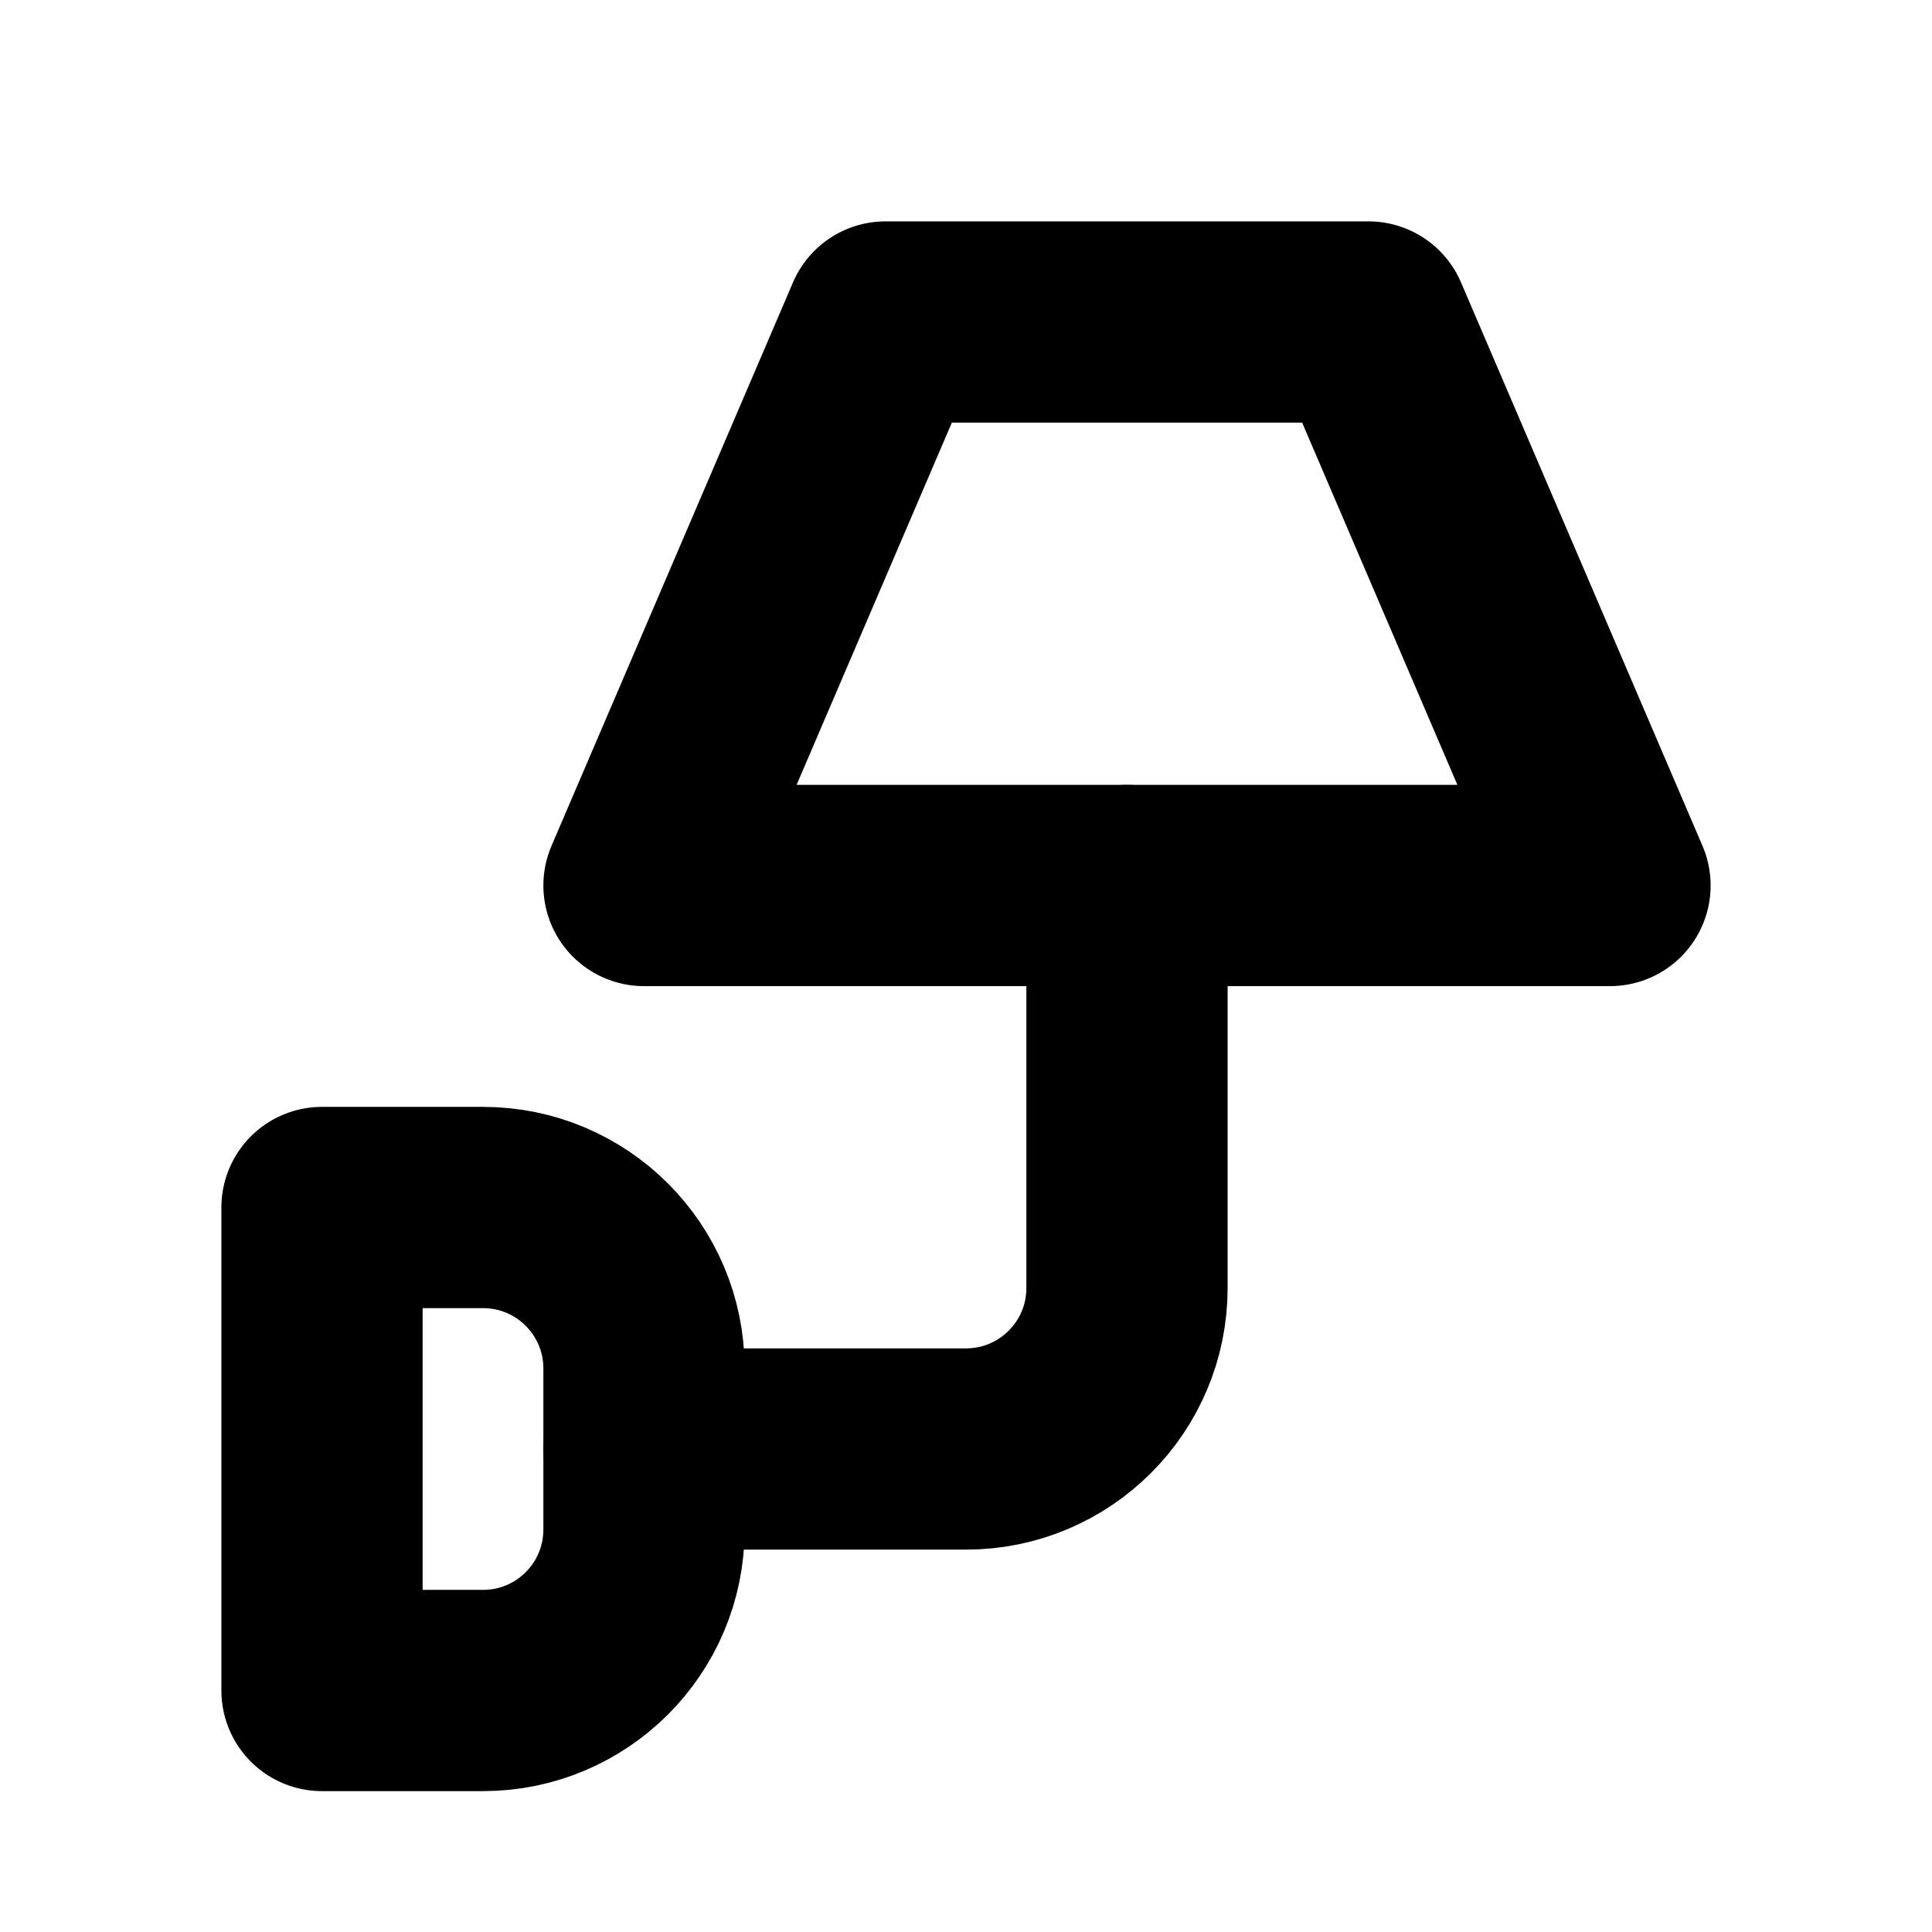
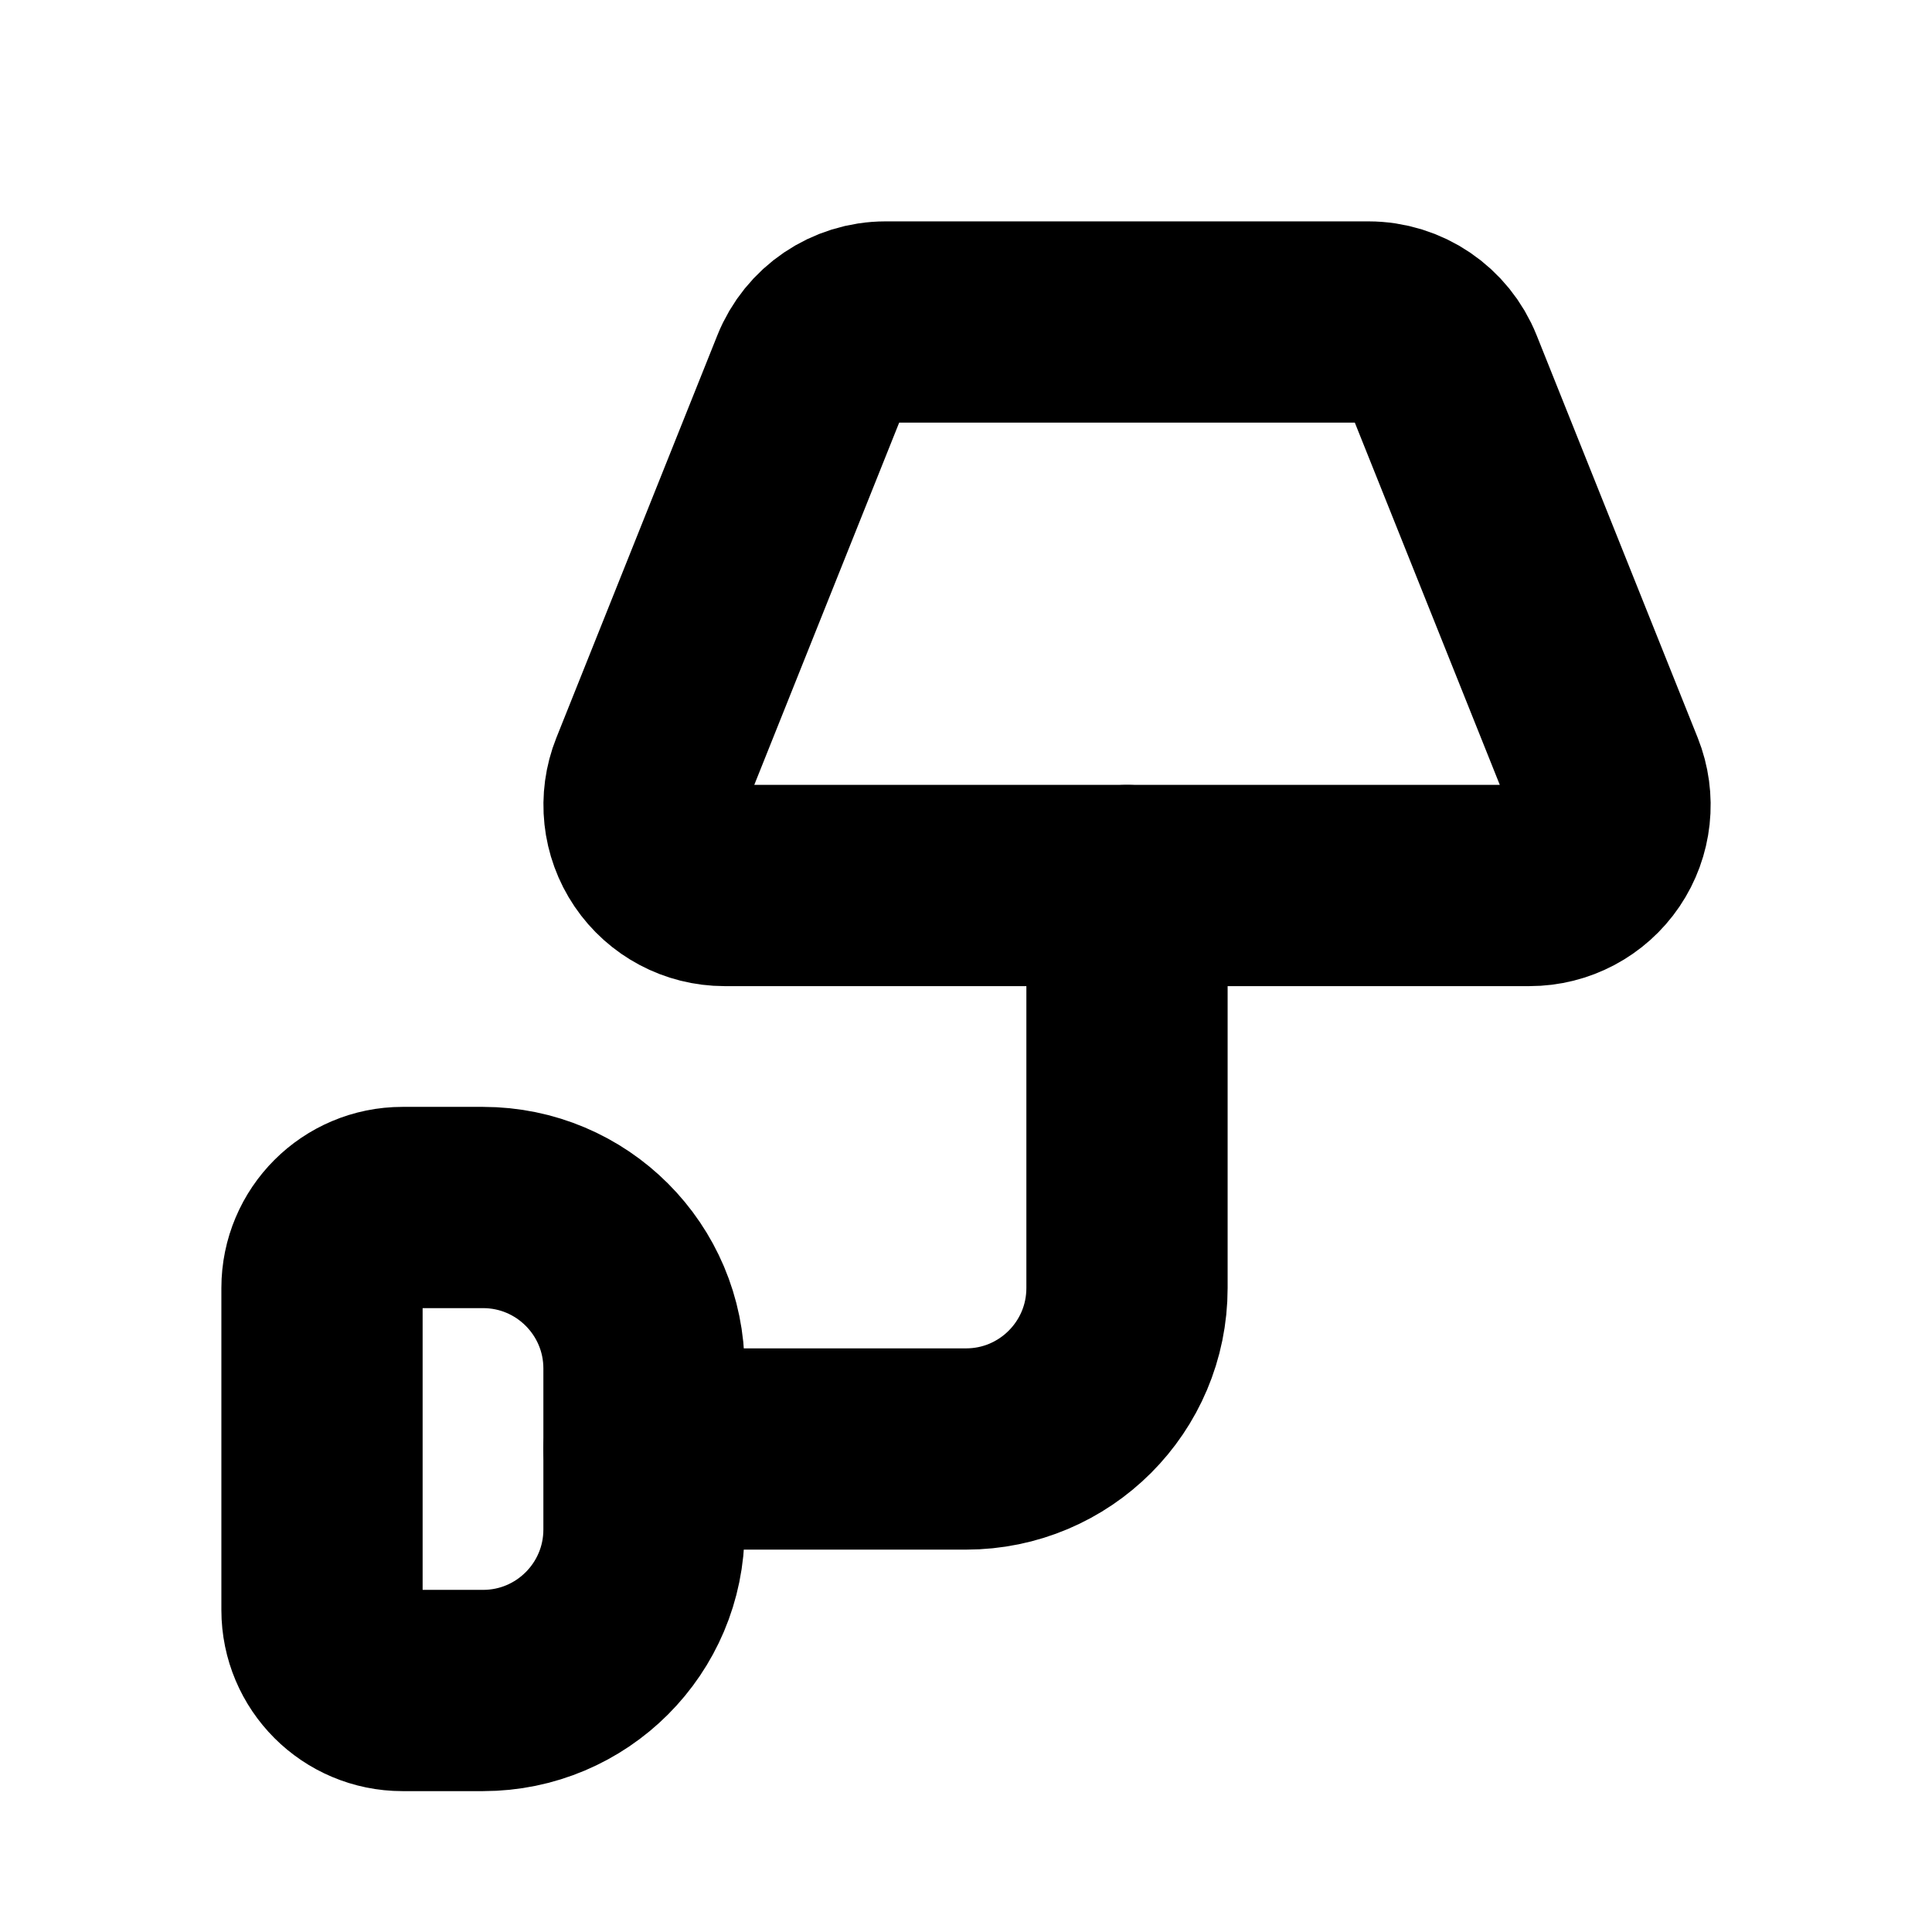
<svg xmlns="http://www.w3.org/2000/svg" width="24" height="24" viewBox="0 0 24 24" fill="none" stroke="currentColor" stroke-width="2.500" stroke-linecap="round" stroke-linejoin="round">
-   <path d="M11 4h6l3 7H8l3-7Z" />
-   <path d="M14 11v5a2 2 0 0 1-2 2H8" />
-   <path d="M4 15h2a2 2 0 0 1 2 2v2a2 2 0 0 1-2 2H4v-6Z" />
+   <path d="M19.929 9.629A1 1 0 0 1 19 11H9a1 1 0 0 1-.928-1.371l2-5A1 1 0 0 1 11 4h6a1 1 0 0 1 .928.629z" />
+   <path d="M6 15a2 2 0 0 1 2 2v2a2 2 0 0 1-2 2H5a1 1 0 0 1-1-1v-4a1 1 0 0 1 1-1z" />
+   <path d="M8 18h4a2 2 0 0 0 2-2v-5" />
</svg>
